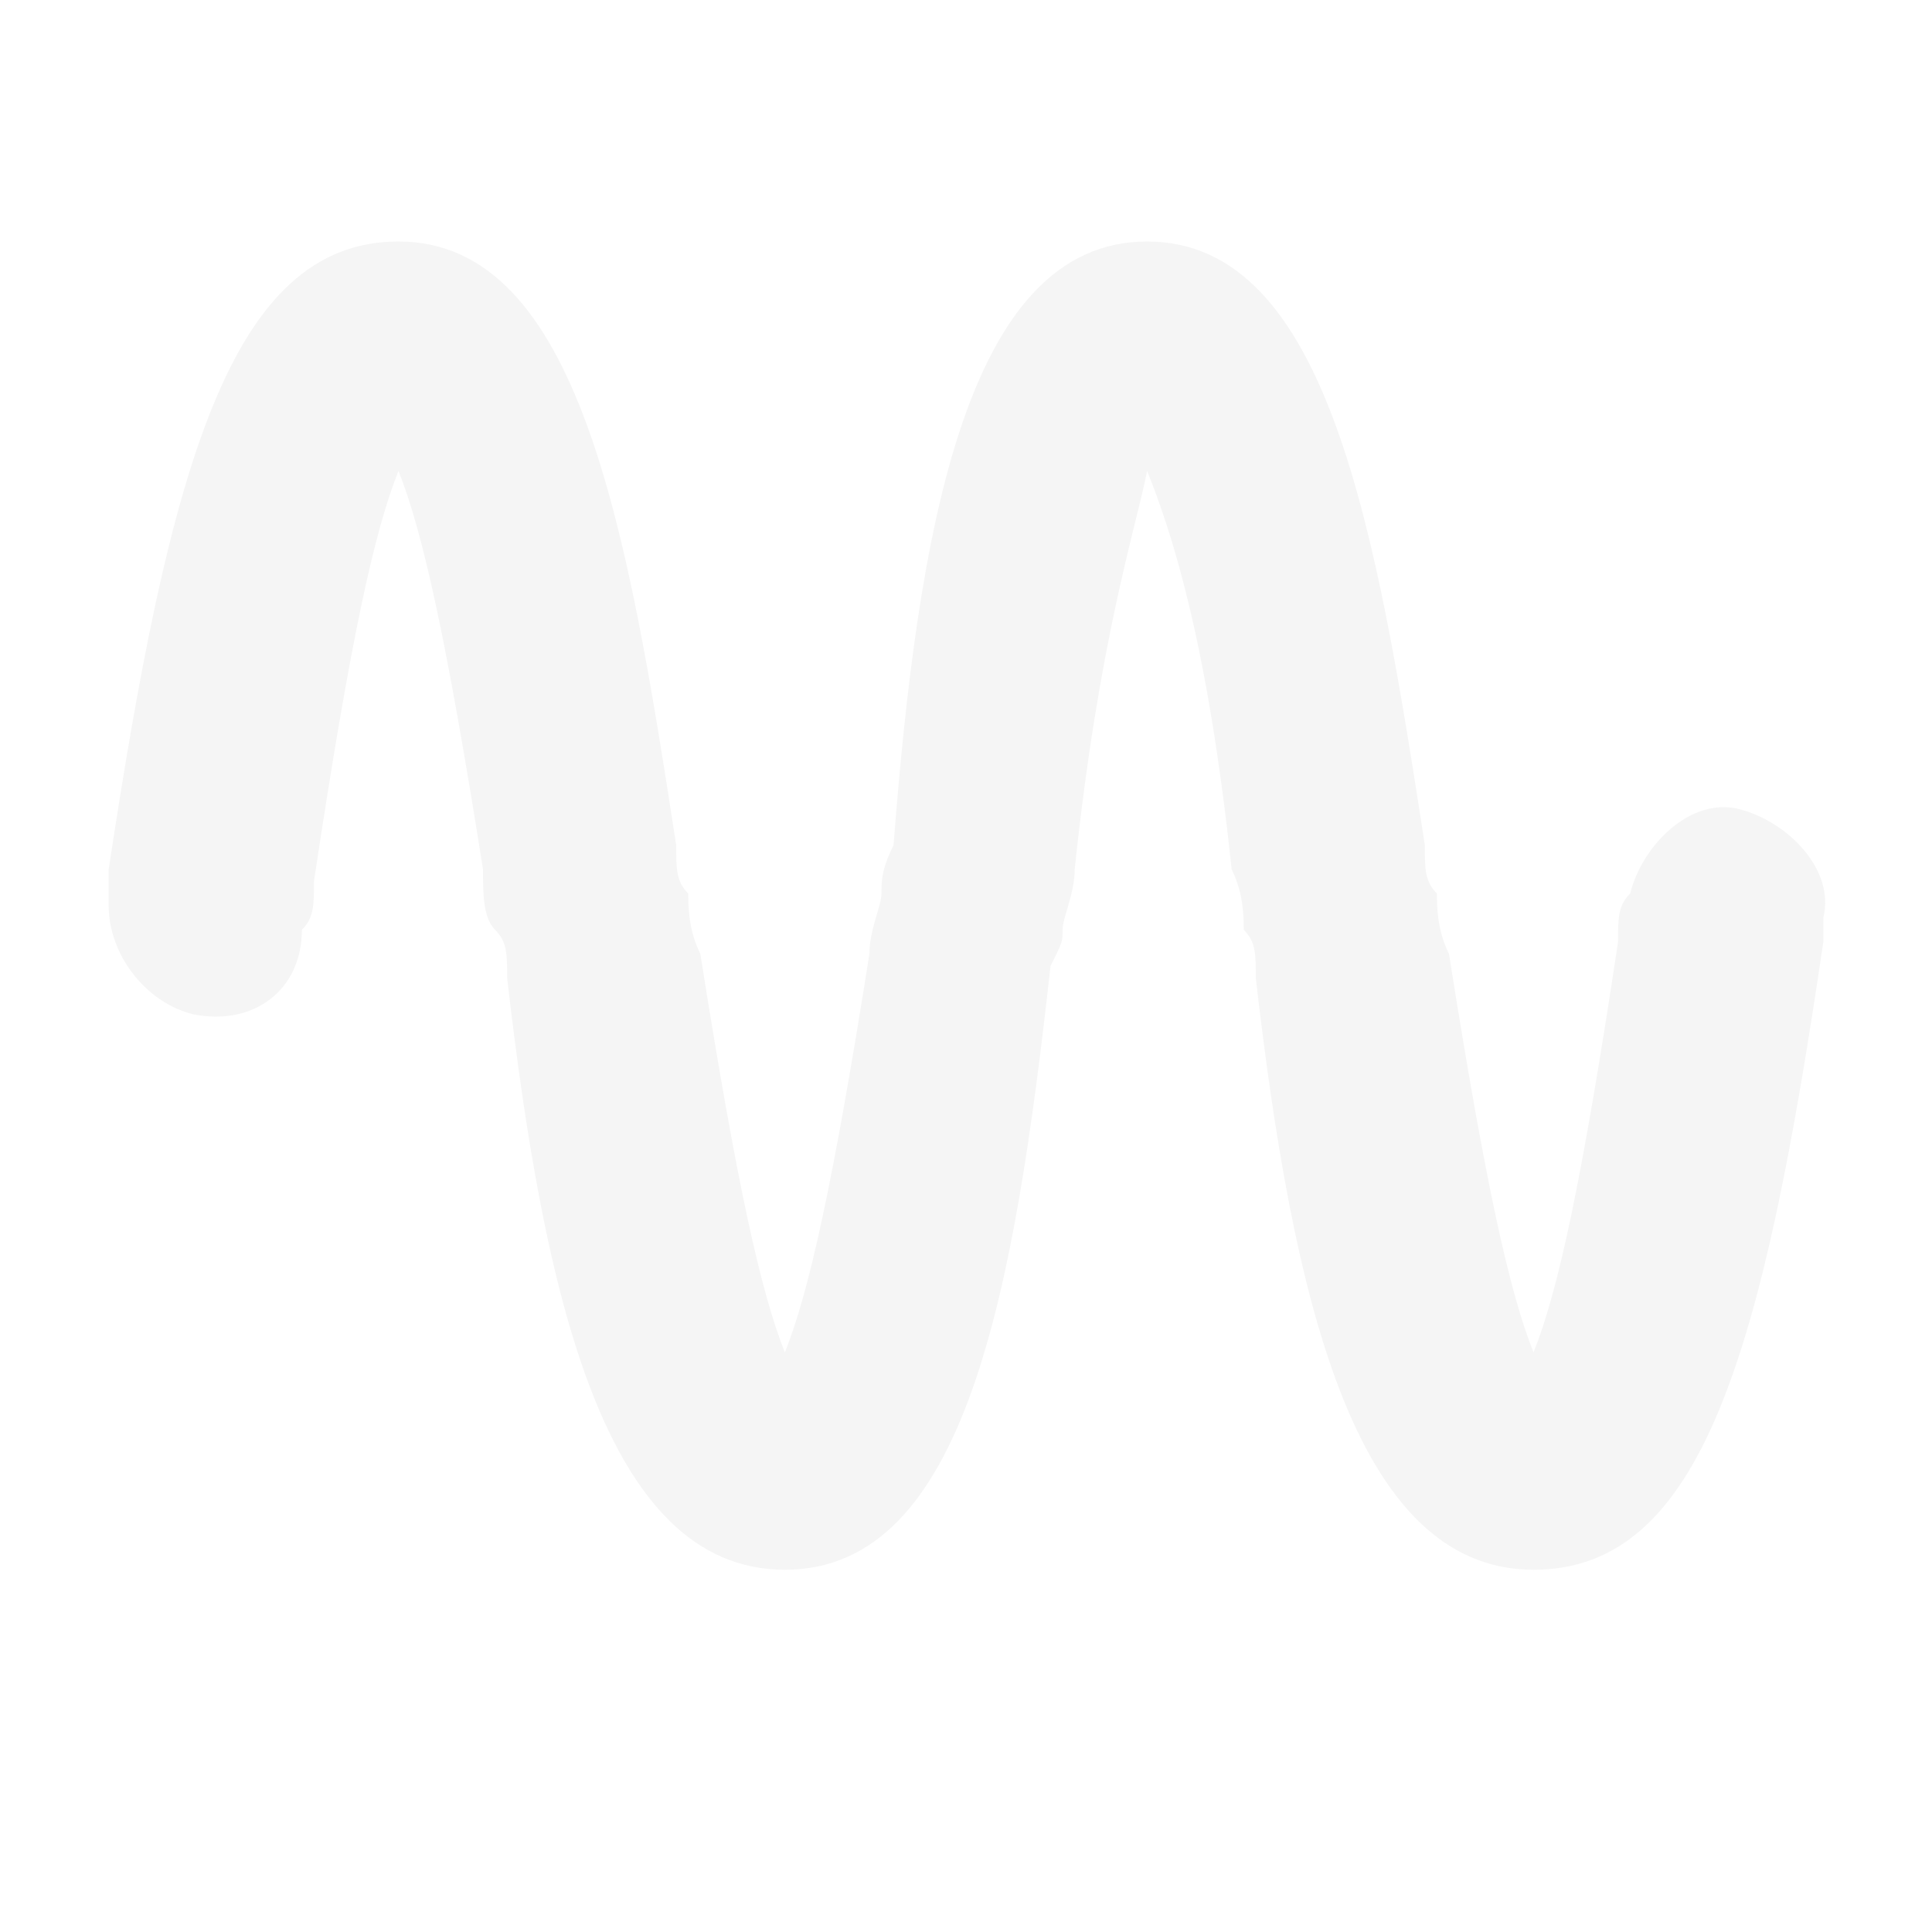
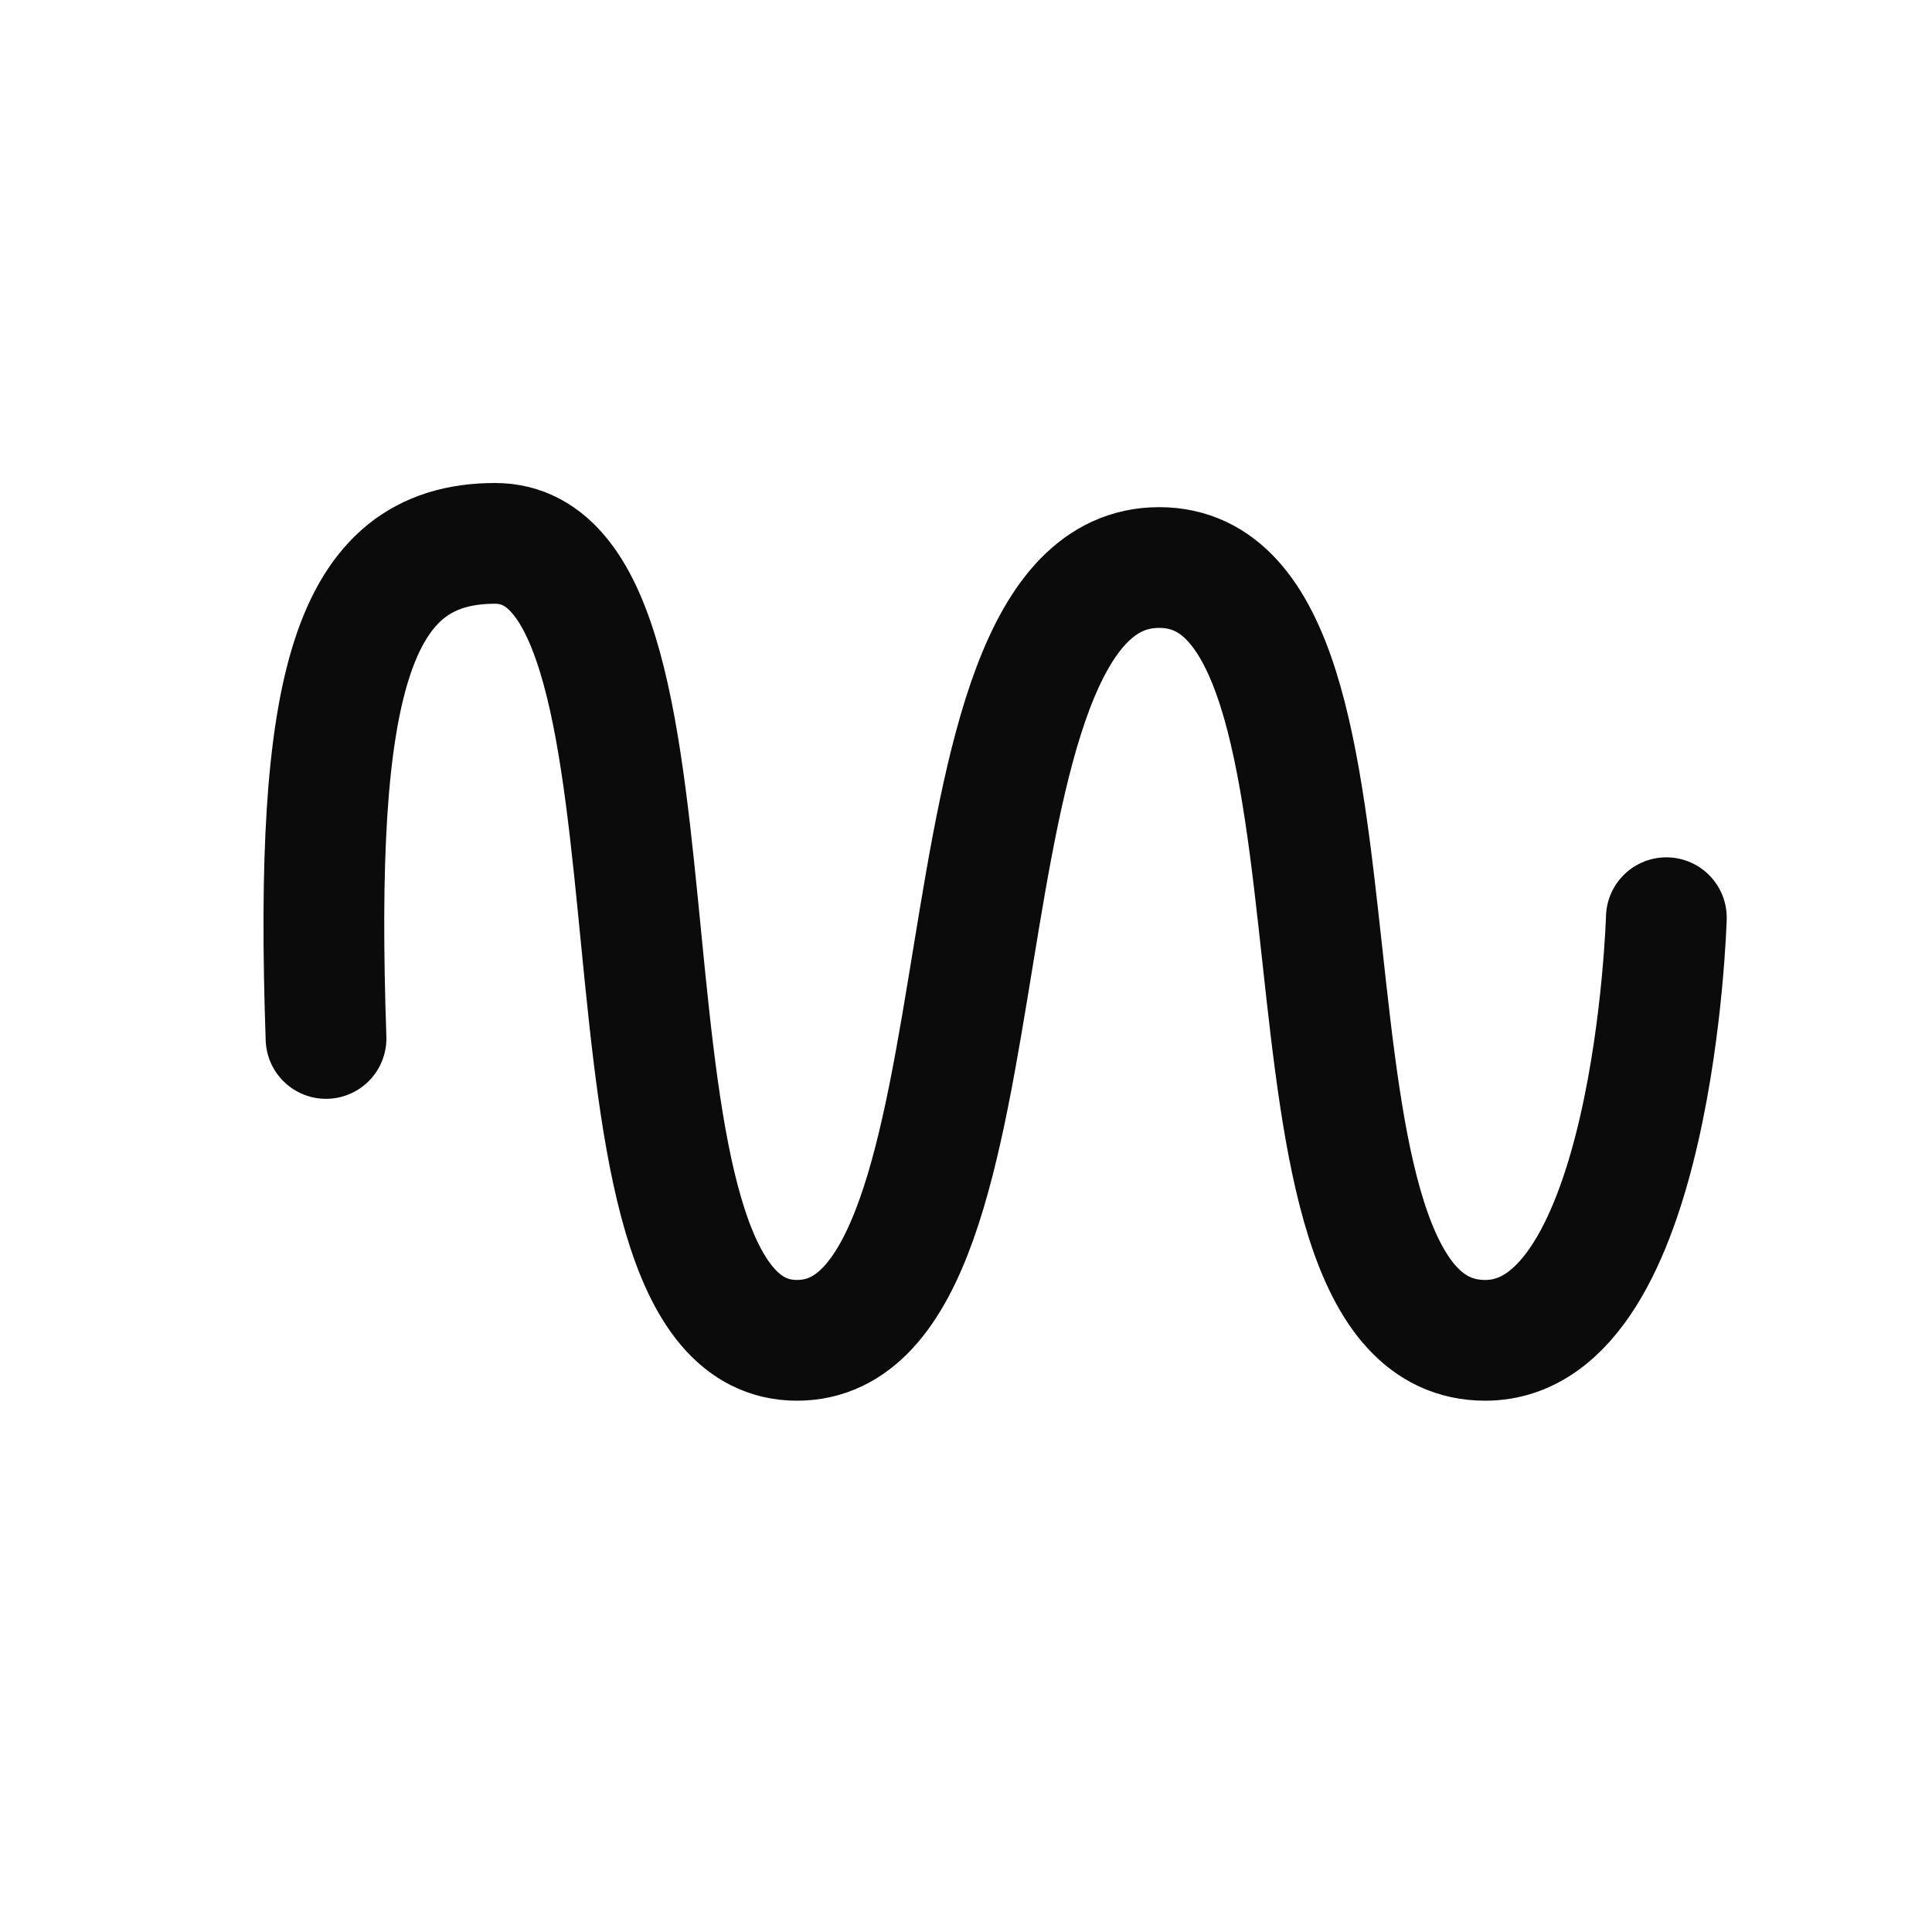
- <svg xmlns="http://www.w3.org/2000/svg" height="16" width="16" viewBox="0 0 16 16" fill="whitesmoke">
-   <path d="M12.7 13c-1.5 0-2-2.3-2.3-4.9 0-.2 0-.3-.1-.4 0-.1 0-.3-.1-.5-.2-1.9-.5-2.8-.7-3.3-.1.5-.4 1.4-.6 3.3 0 .2-.1.4-.1.5 0 .1 0 .1-.1.3-.3 2.7-.7 5-2.2 5-1.5 0-2-2.3-2.3-4.9 0-.2 0-.3-.1-.4-.1-.1-.1-.3-.1-.5-.3-1.9-.5-2.8-.7-3.3-.2.5-.4 1.4-.7 3.4 0 .2 0 .3-.1.4 0 .5-.4.8-.9.7-.4-.1-.7-.5-.7-.9v-.3C1.4 3.9 1.9 2 3.3 2c1.5 0 1.9 2.4 2.3 5 0 .2 0 .3.1.4 0 .1 0 .3.1.5.3 1.9.5 2.8.7 3.3.2-.5.4-1.4.7-3.3 0-.2.1-.4.1-.5 0-.1 0-.2.1-.4.2-2.6.6-5 2.1-5s1.9 2.4 2.3 5c0 .2 0 .3.1.4 0 .1 0 .3.1.5.3 1.9.5 2.8.7 3.3.2-.5.4-1.4.7-3.4 0-.2 0-.3.1-.4.1-.4.5-.8.9-.7.4.1.8.5.7.9v.2c-.5 3.4-1 5.2-2.4 5.2z" />
+ <svg xmlns="http://www.w3.org/2000/svg" width="16" height="16" viewBox="0 0 16 16" stroke="#0b0b0b">
+   <path fill="none" stroke-linecap="round" stroke-linejoin="round" stroke-miterlimit="10" d="M2.7 8.6c-.1-2.9.2-4.1 1.4-4.1 1.8 0 .6 6.6 2.5 6.6s1-6.4 3-6.4.7 6.4 2.7 6.4c1.4 0 1.5-3.5 1.5-3.5" />
</svg>
